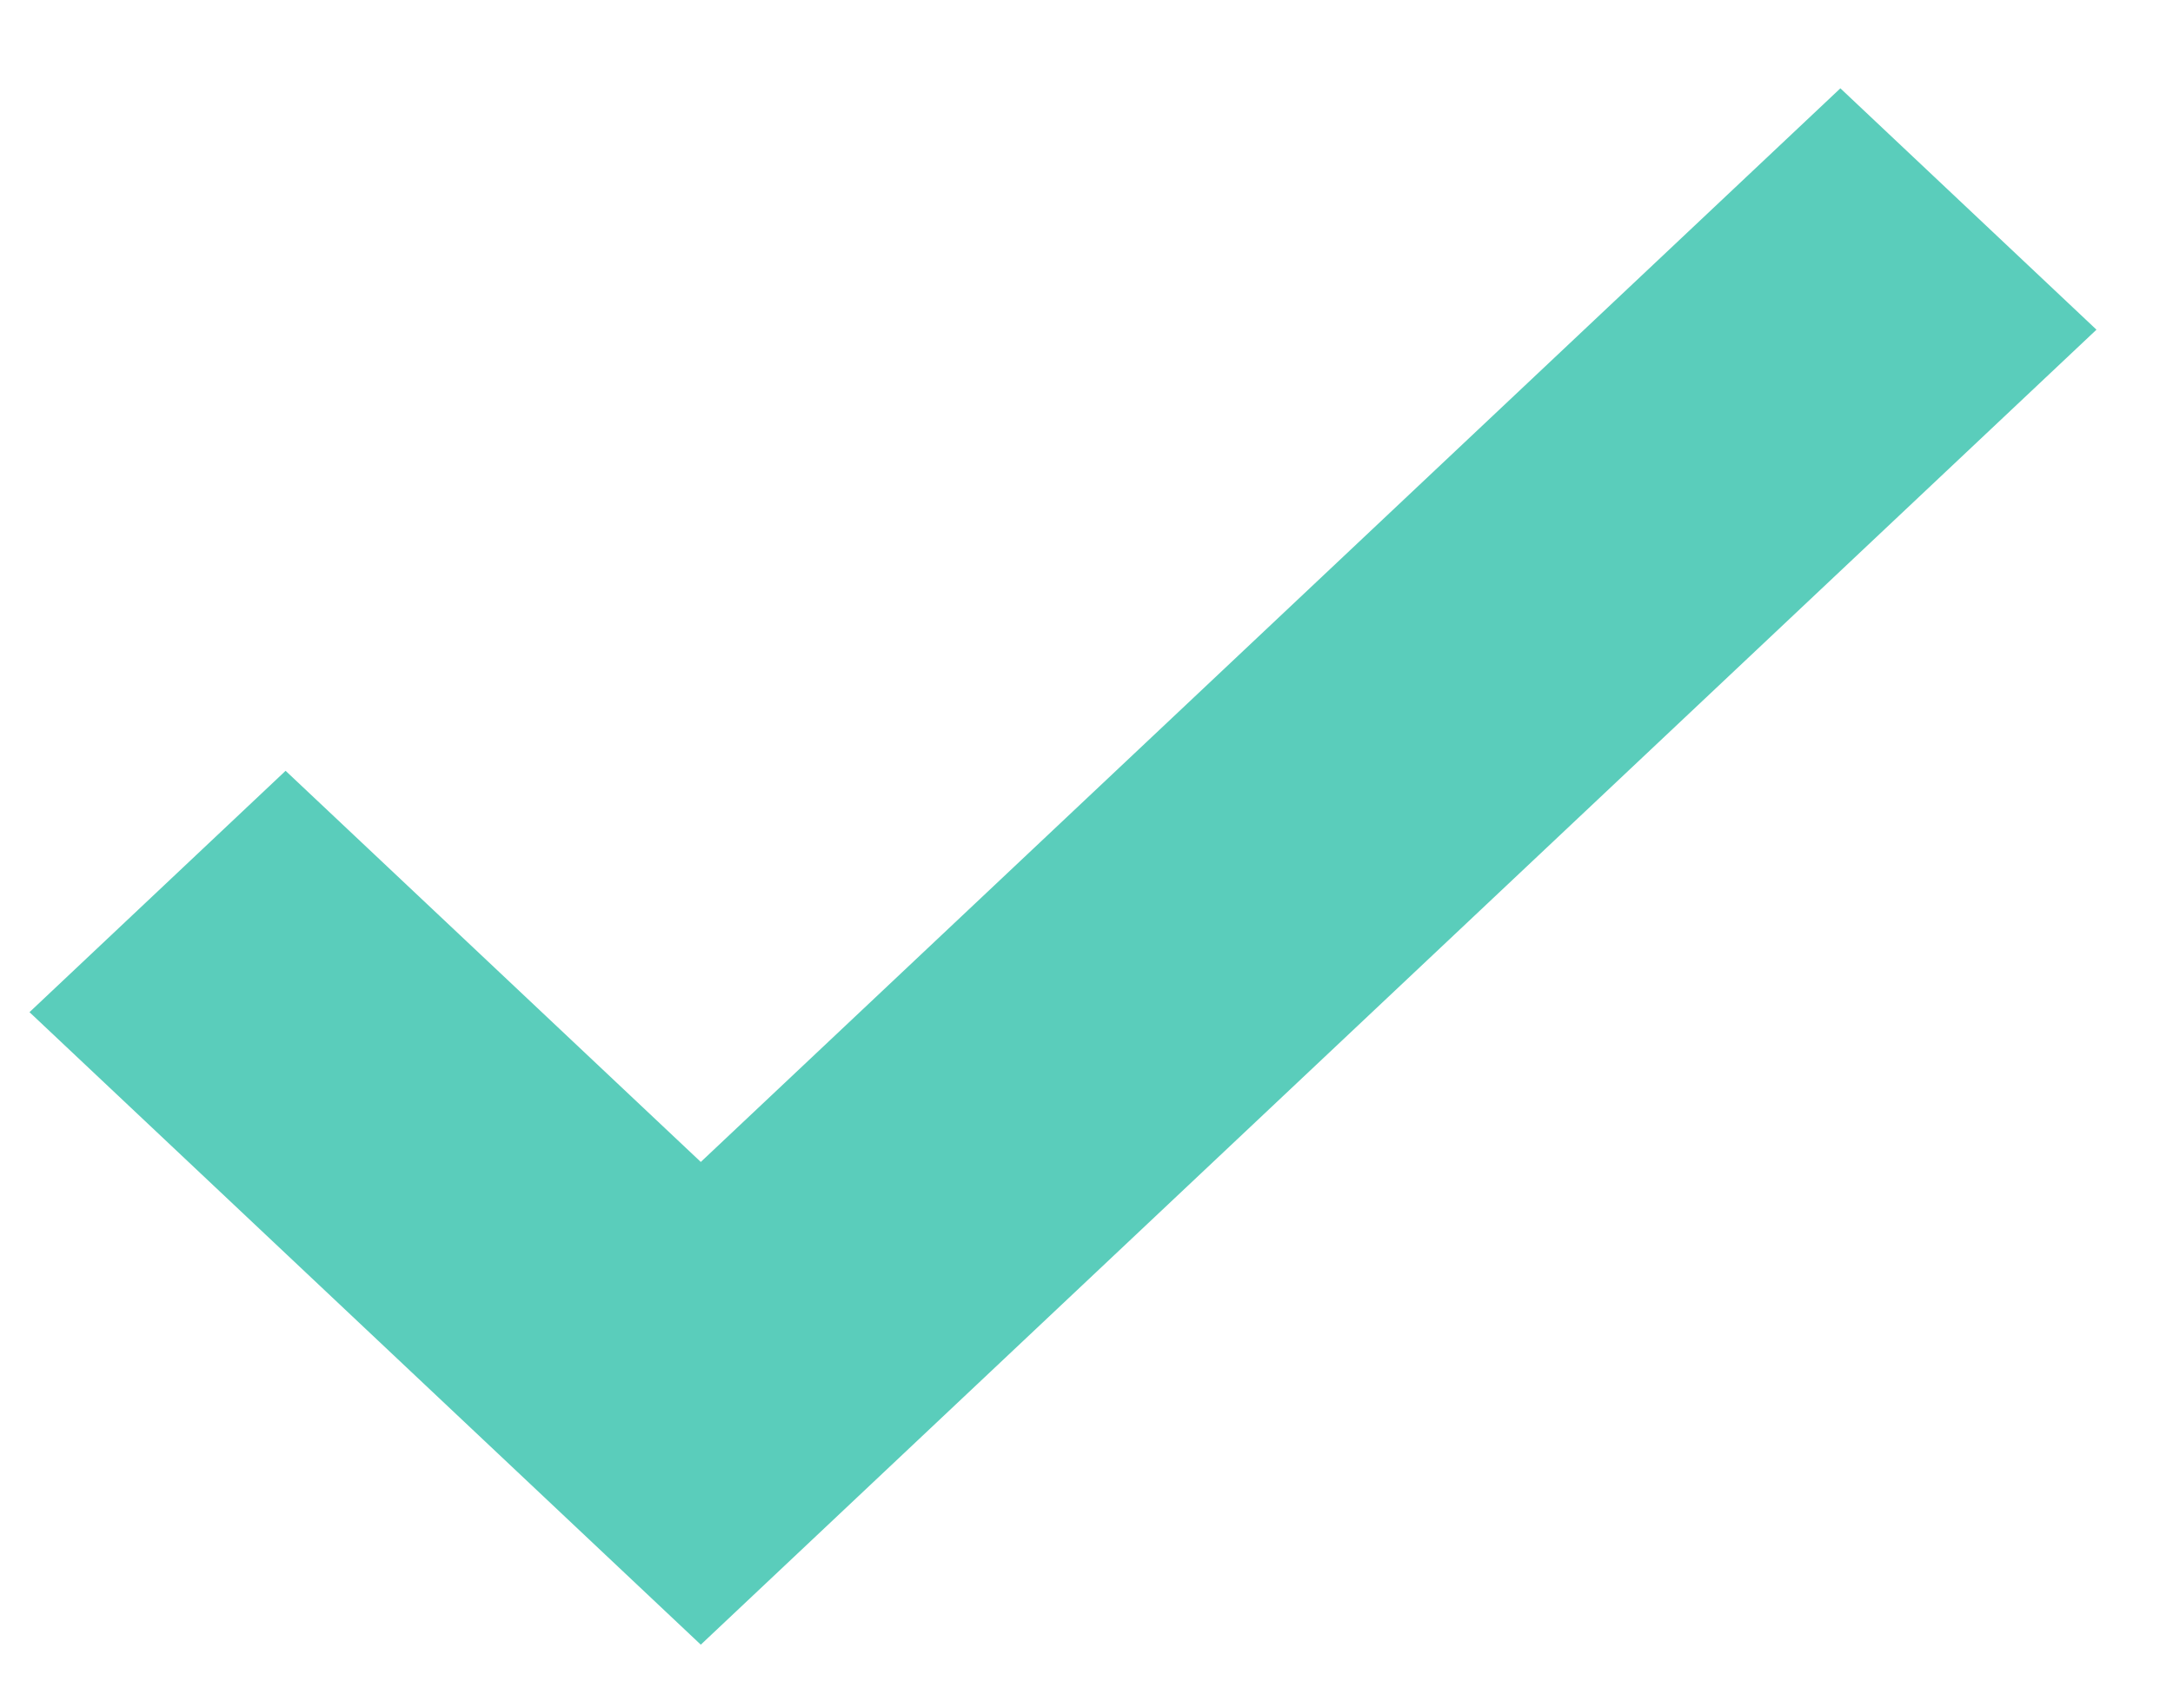
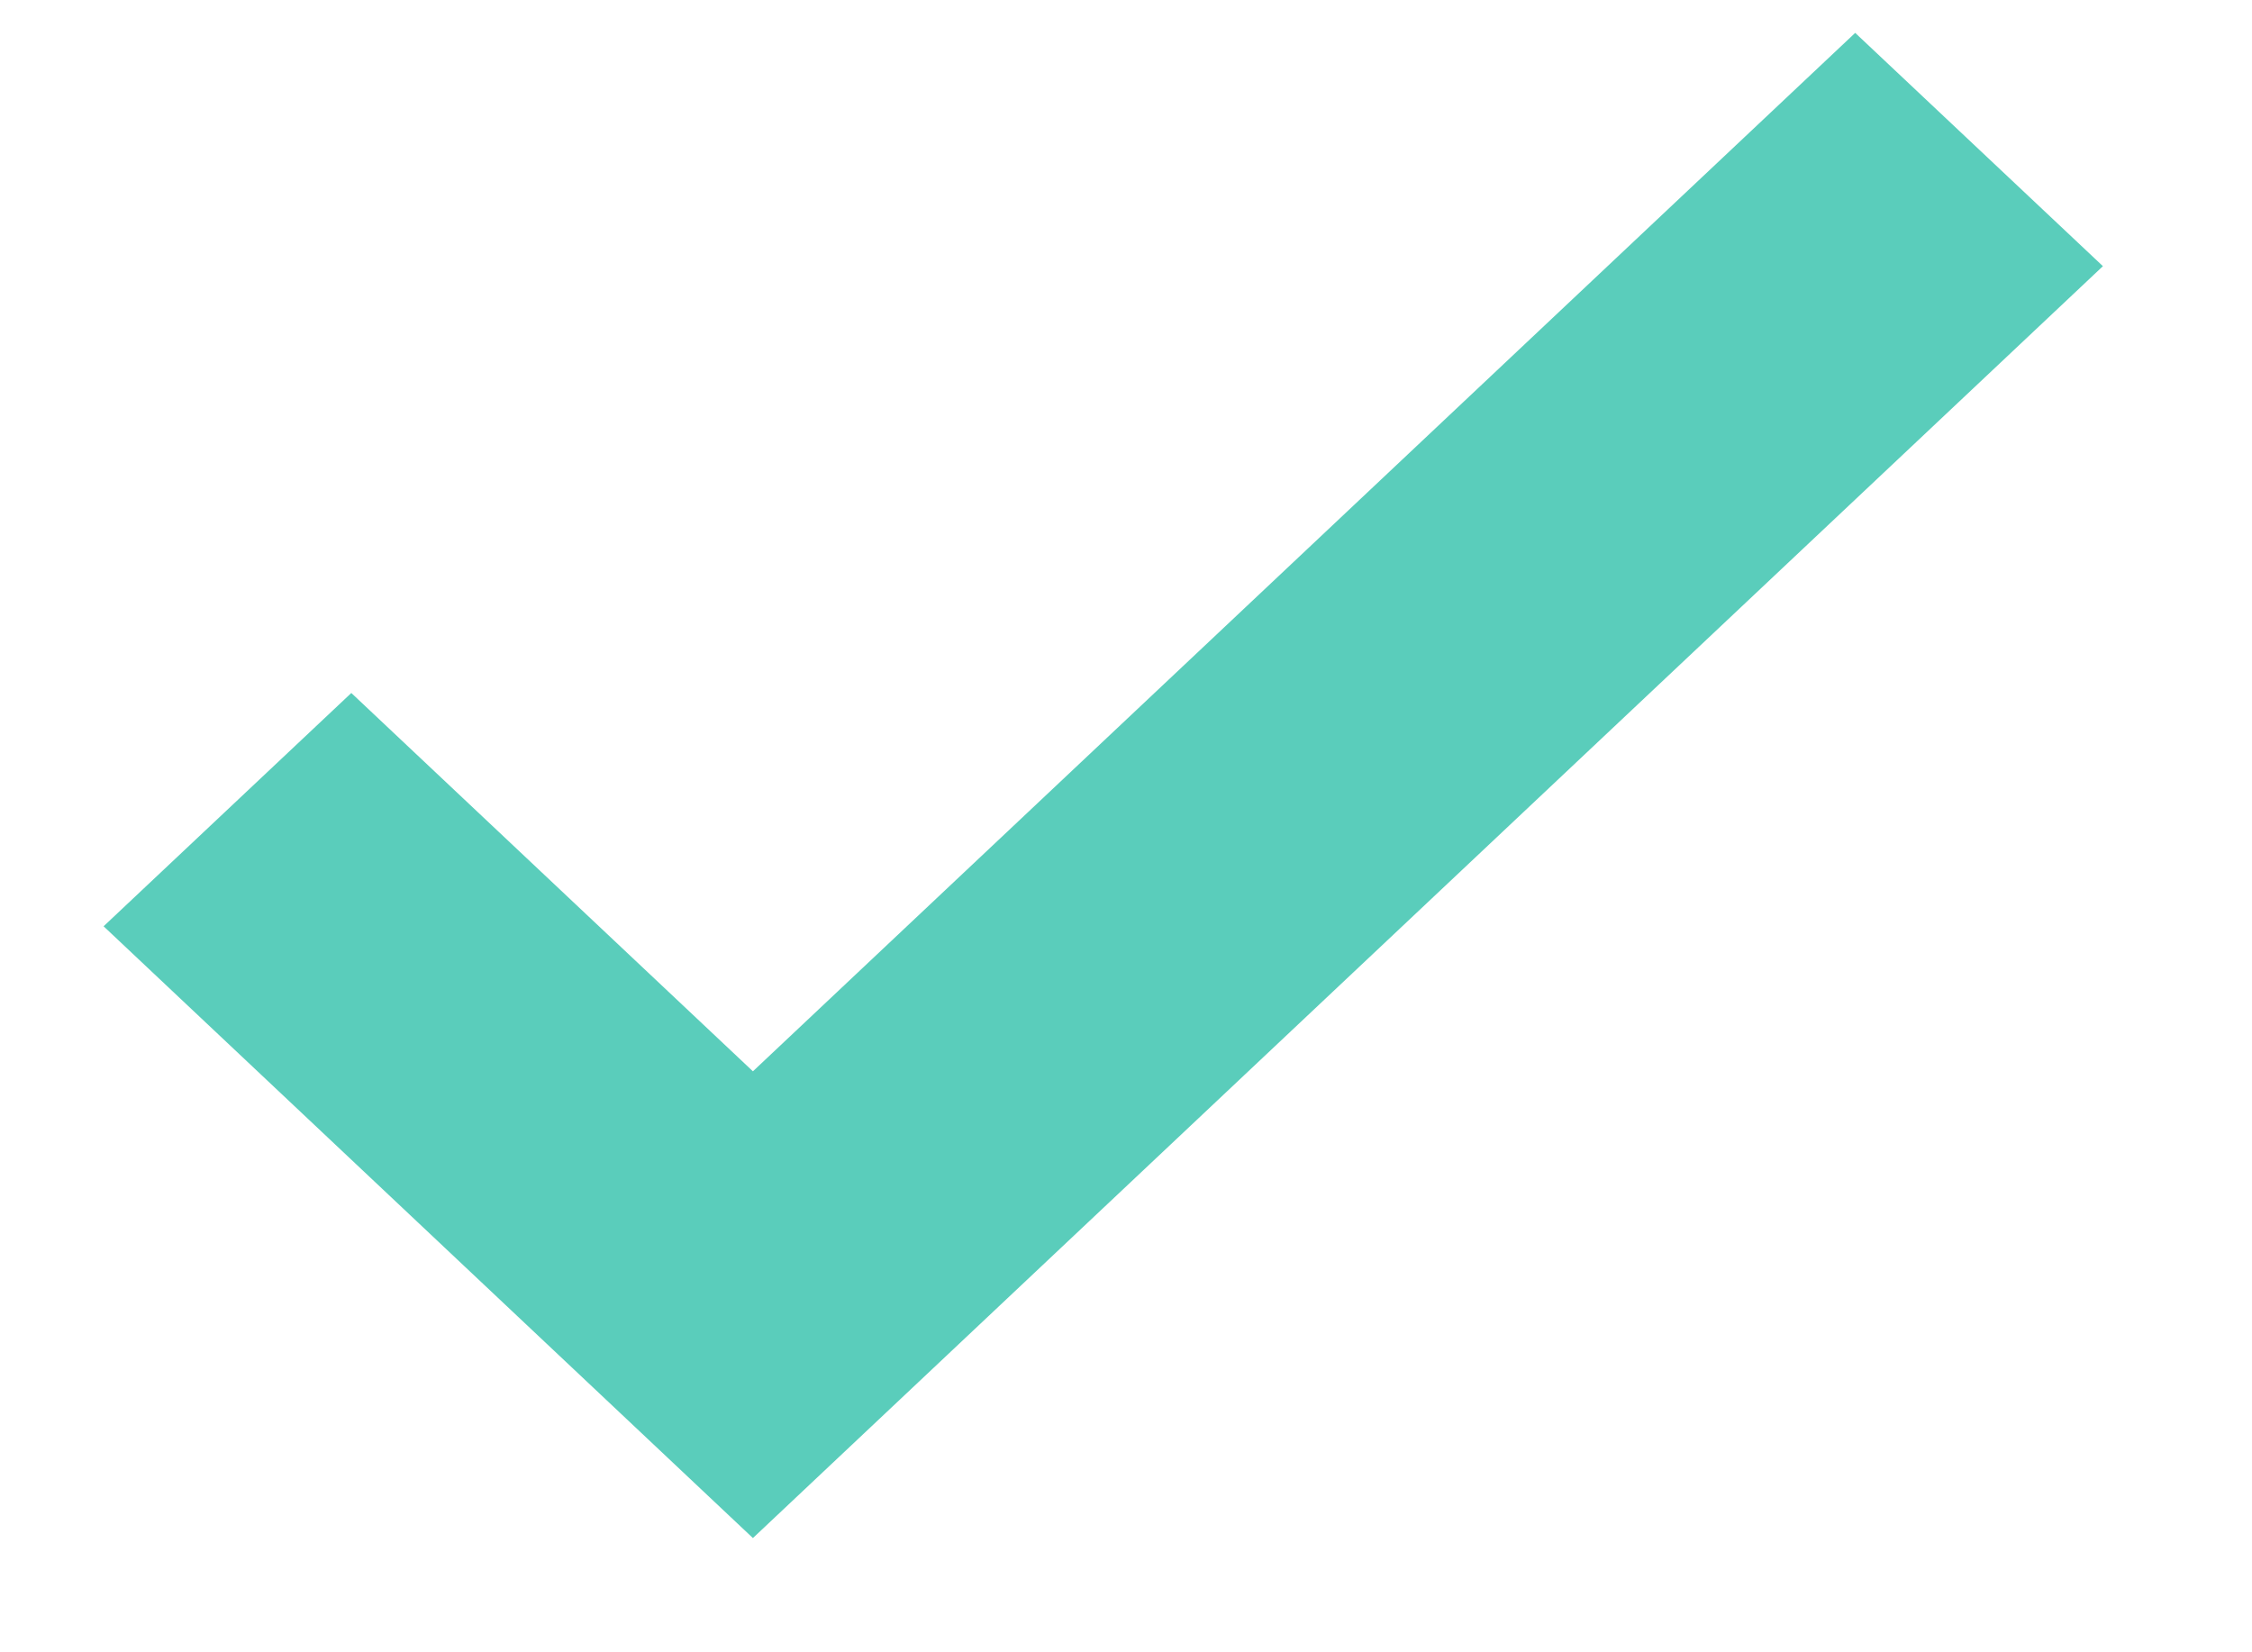
- <svg xmlns="http://www.w3.org/2000/svg" width="14" height="11" viewBox="0 0 14 11" fill="none">
-   <path fill-rule="evenodd" clip-rule="evenodd" d="M13.507 2.124L4.515 10.596L0.19 6.521L1.84 4.966L4.515 7.486L11.857 0.569L13.507 2.124Z" fill="#5ACDBB" />
+ <svg xmlns="http://www.w3.org/2000/svg" width="15" height="11" viewBox="0 0 15 11" fill="none">
+   <path fill-rule="evenodd" clip-rule="evenodd" d="M14.007 1.773L5.015 10.245L0.69 6.17L2.34 4.616L5.015 7.136L12.357 0.219L14.007 1.773Z" fill="#5ACDBB" />
</svg>
